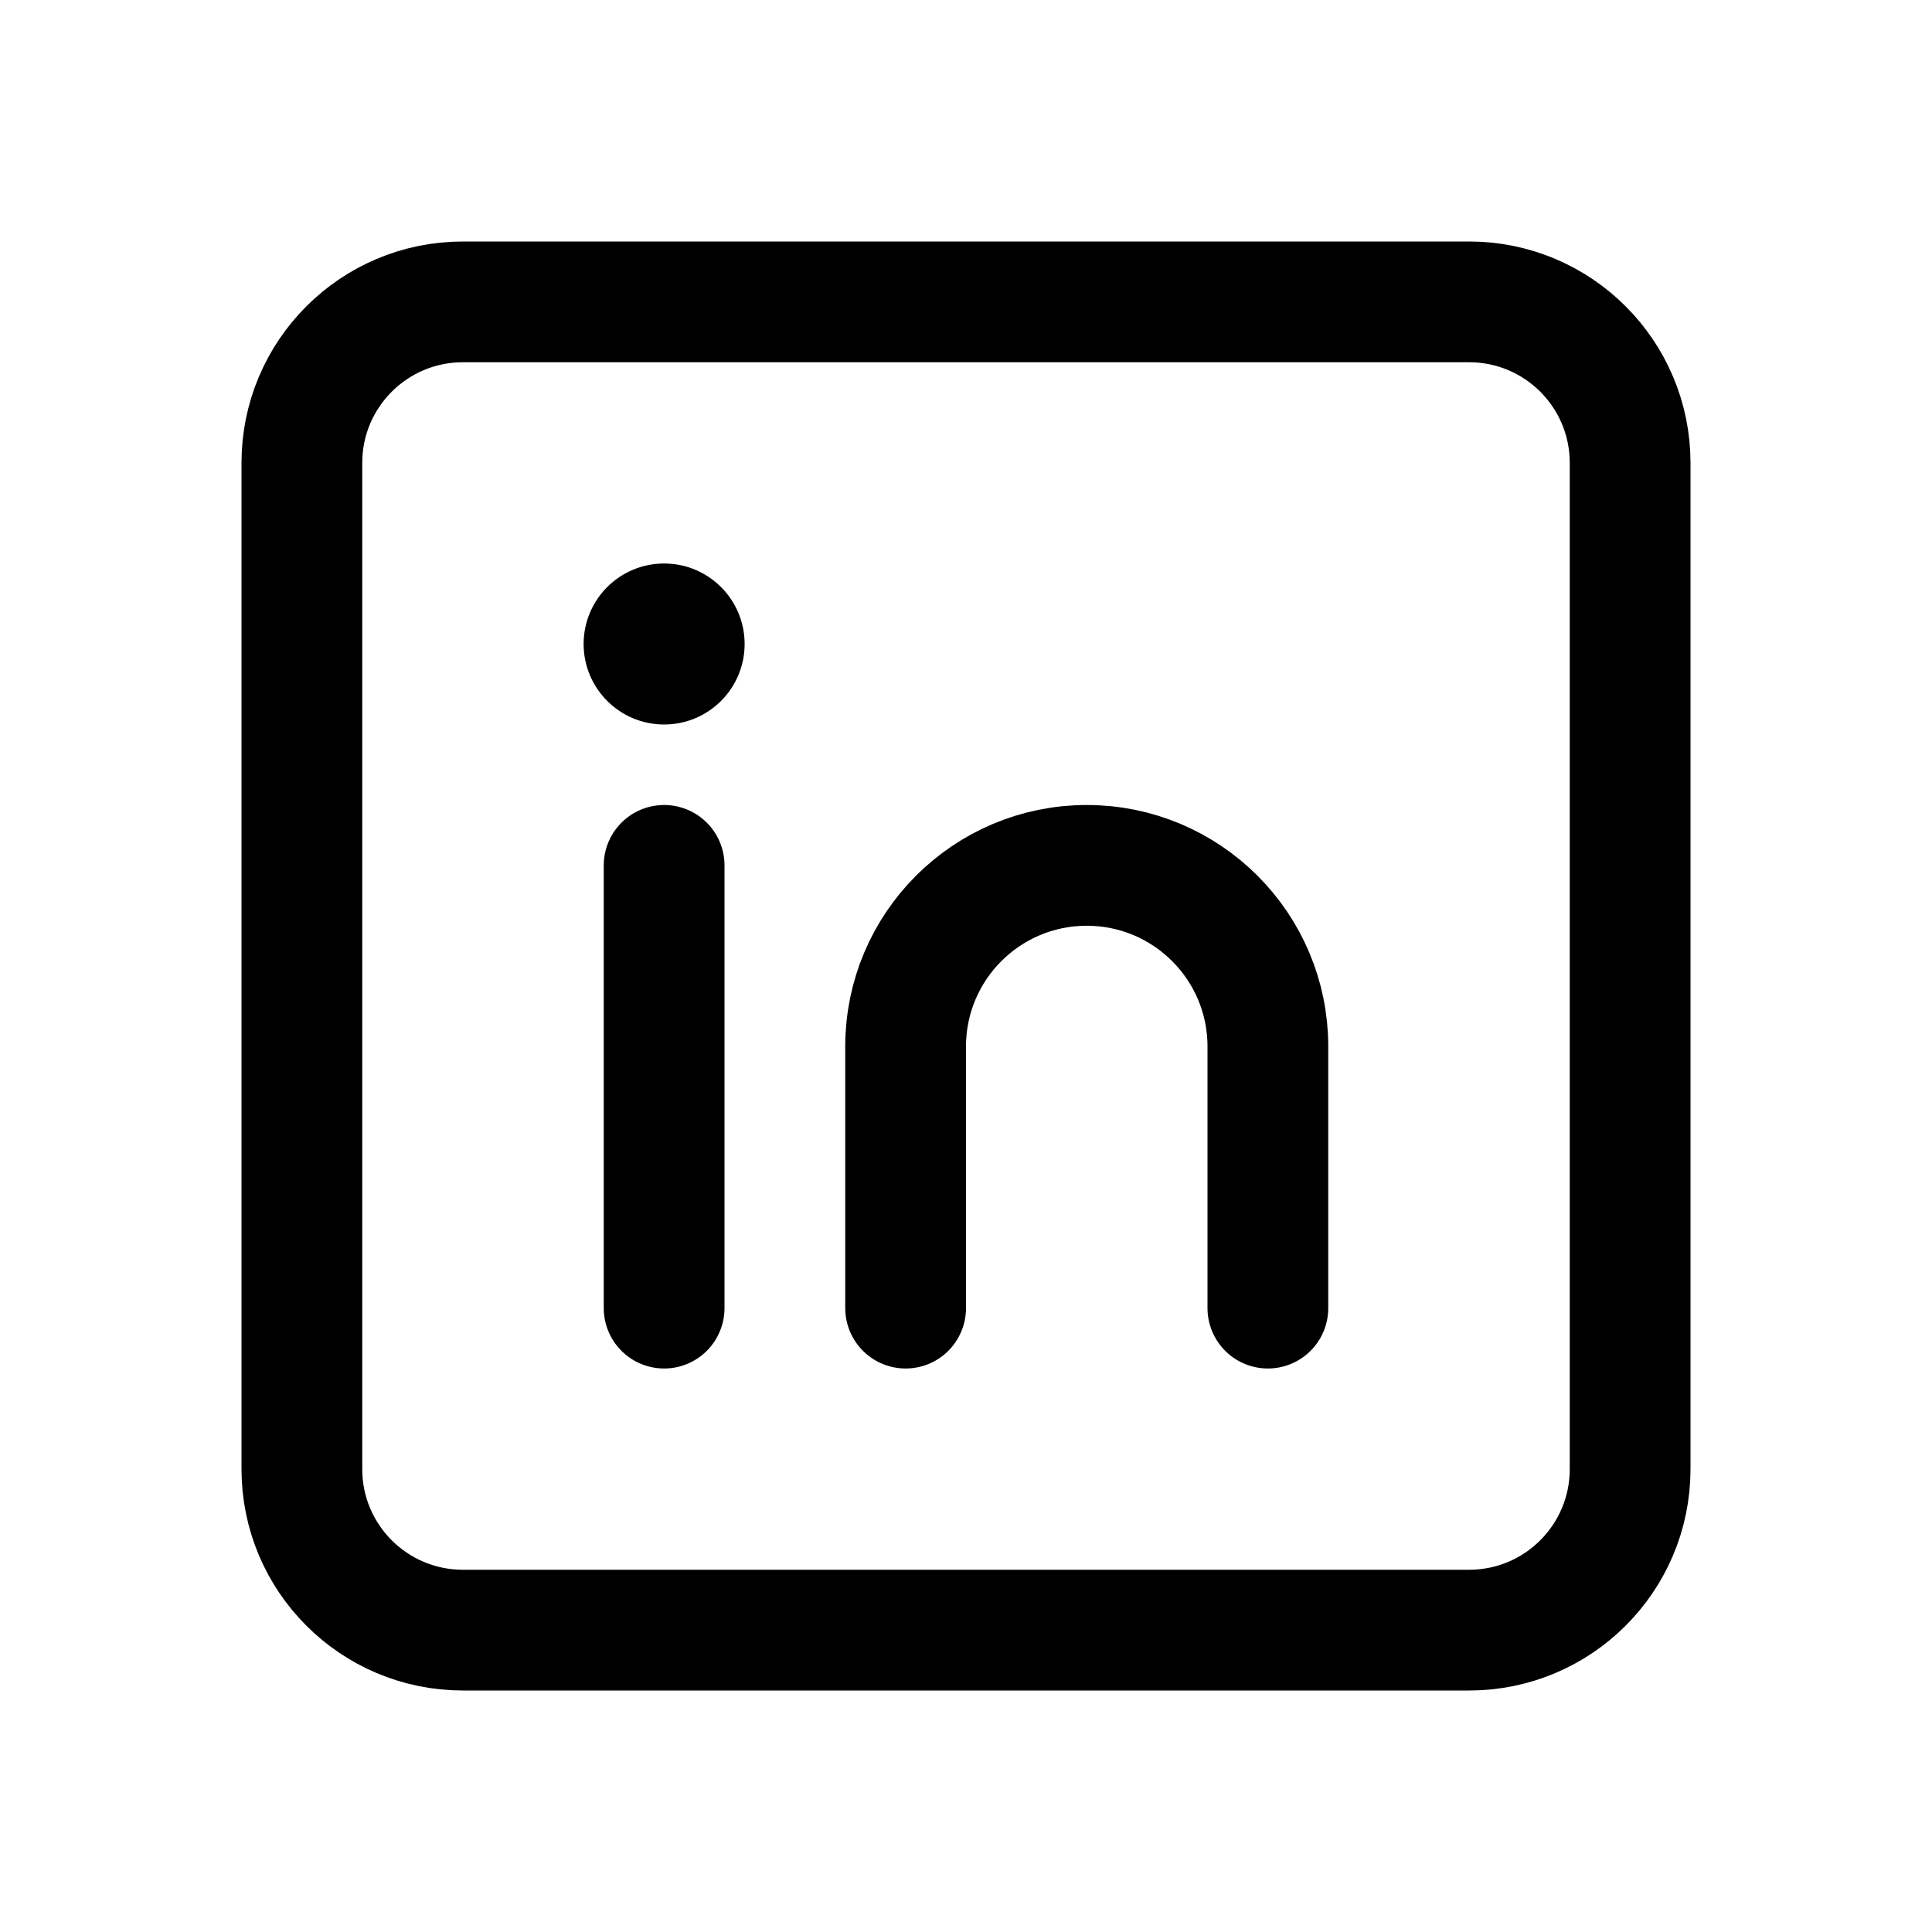
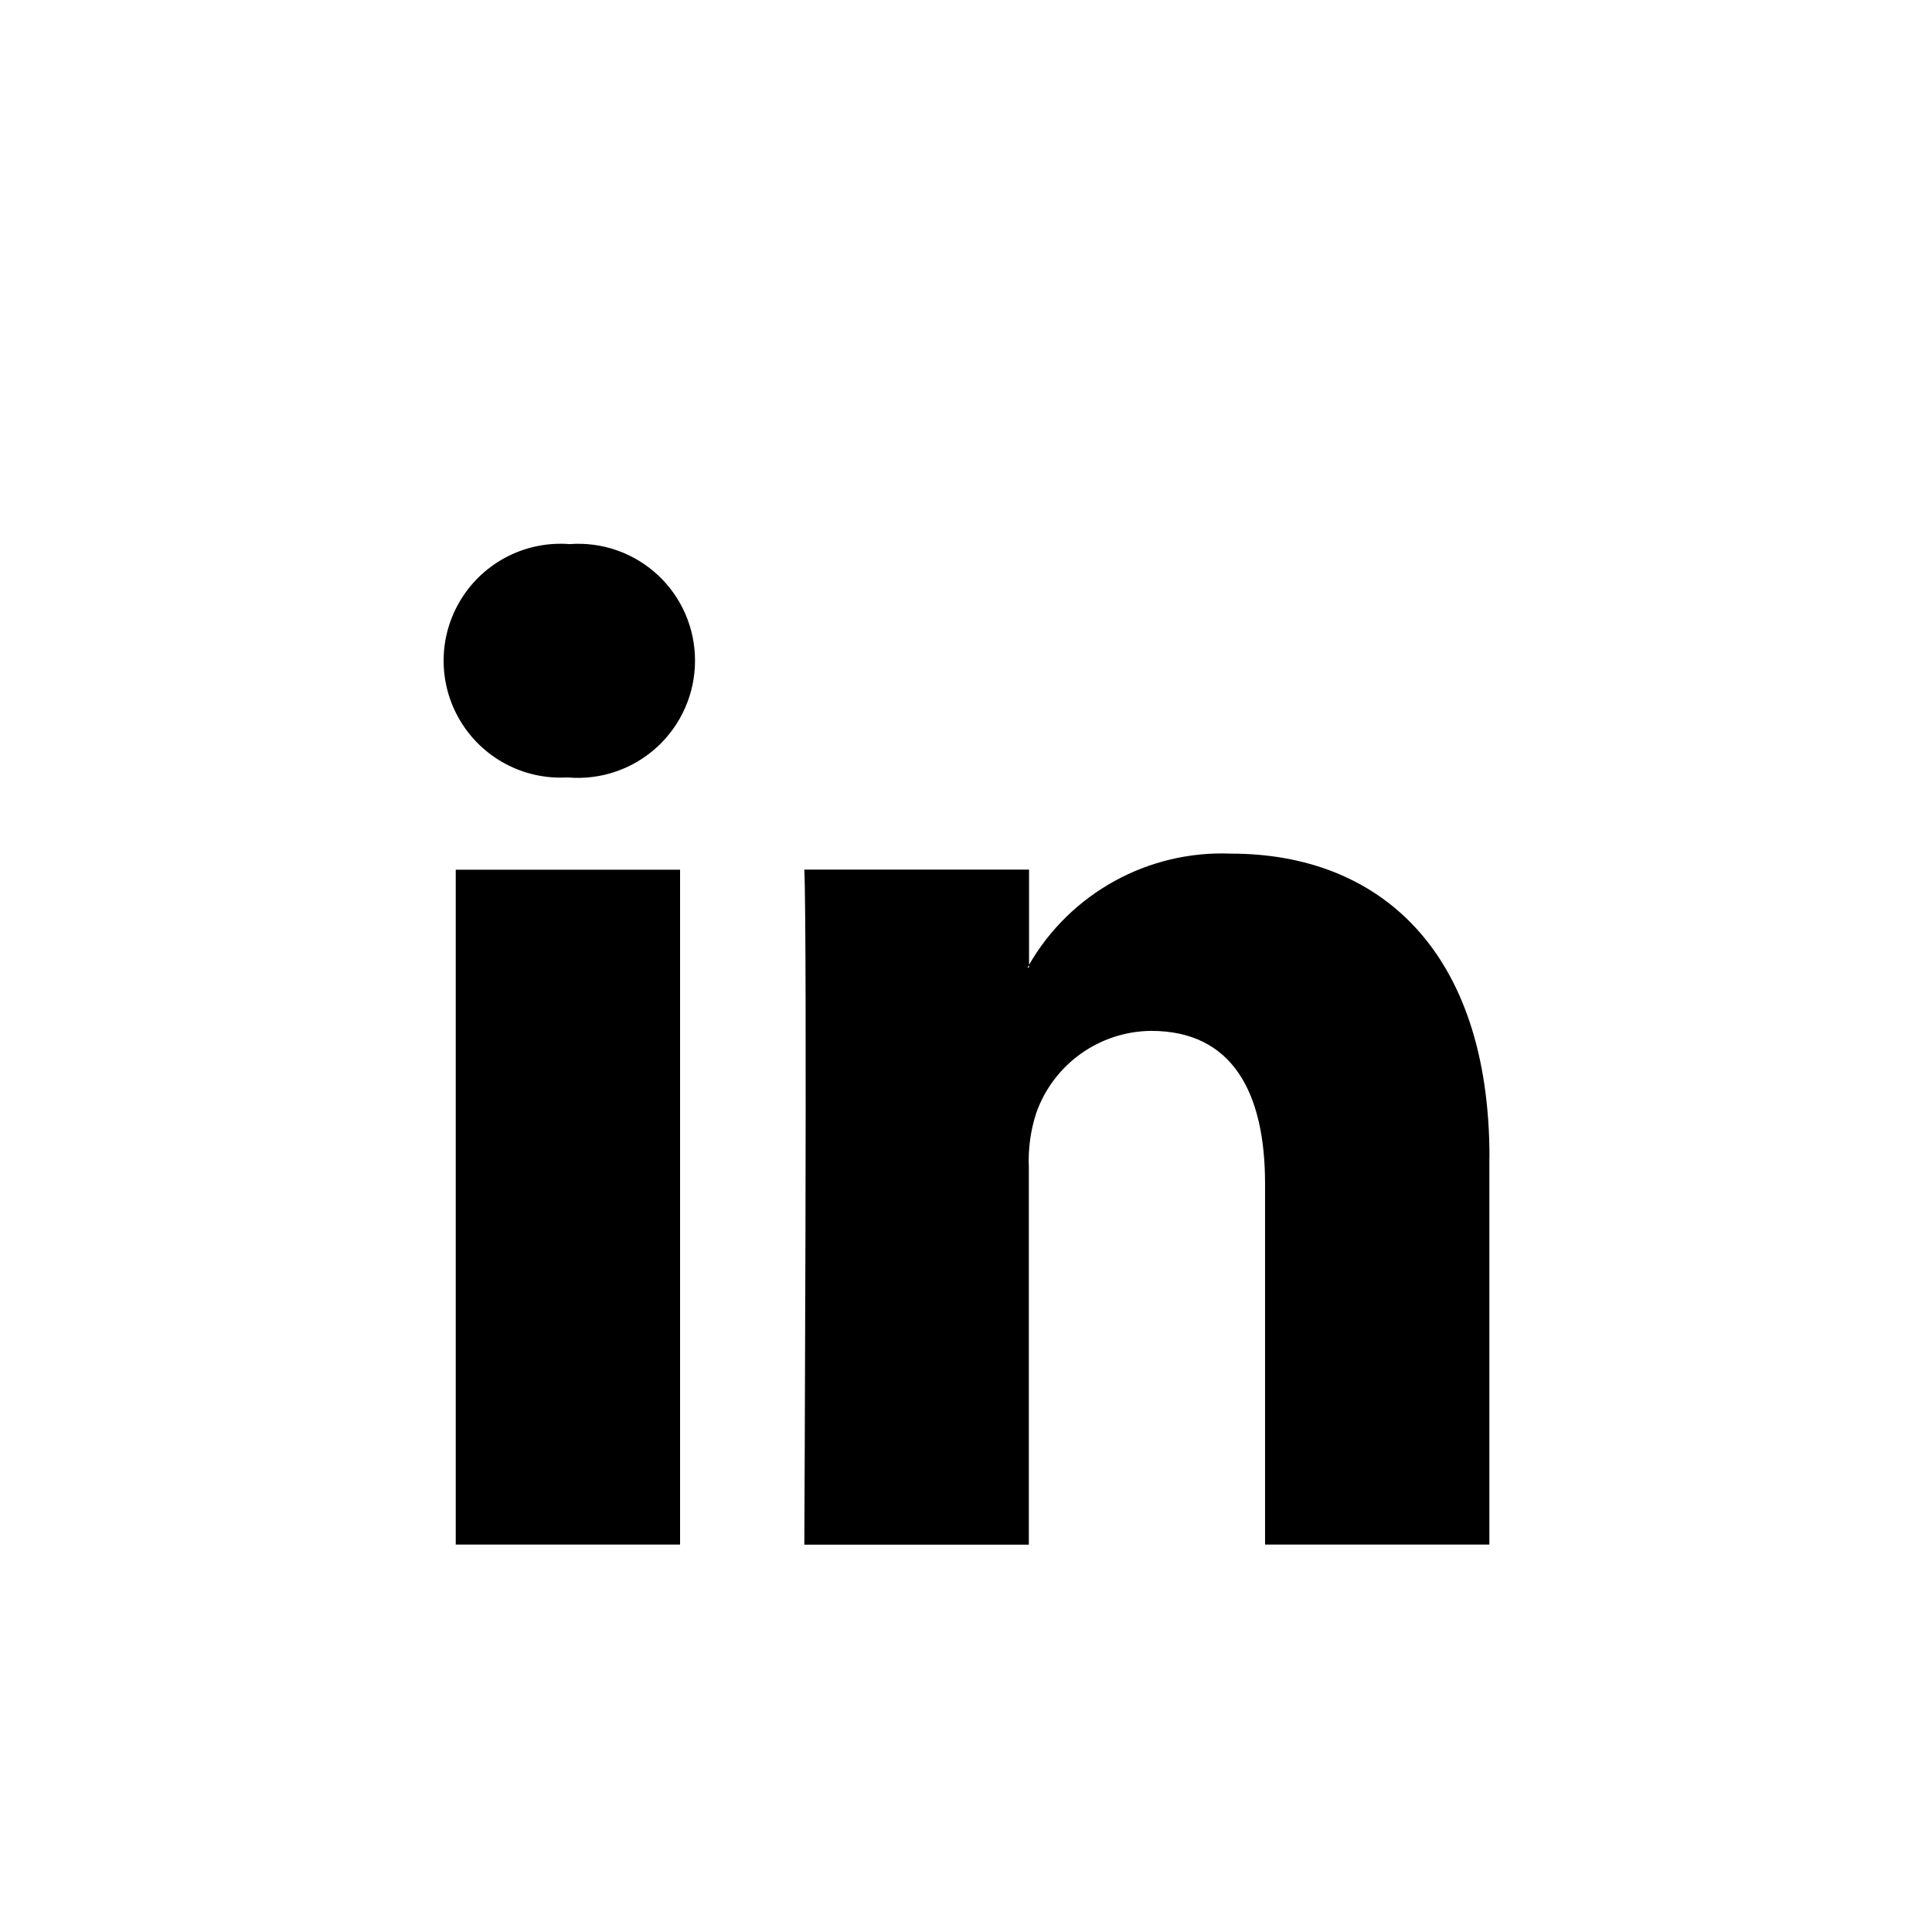
- <svg xmlns="http://www.w3.org/2000/svg" width="800px" height="800px" viewBox="0 0 192 192" fill="none">
-   <rect width="132" height="132" x="30" y="30" stroke="#000000" stroke-width="12" rx="16" />
-   <path stroke="#000000" stroke-linecap="round" stroke-linejoin="round" stroke-width="12" d="M66 86v44" />
-   <circle cx="66" cy="64" r="8" fill="#000000" />
-   <path stroke="#000000" stroke-linecap="round" stroke-width="12" d="M126 130v-26c0-9.941-8.059-18-18-18v0c-9.941 0-18 8.059-18 18v26" />
+ <svg xmlns="http://www.w3.org/2000/svg" fill="#000000" width="800px" height="800px" viewBox="-3.5 0 19 19" class="cf-icon-svg">
+   <path d="M3.335 6.498a1.152 1.152 0 0 1-1.248 1.148h-.015a1.15 1.15 0 1 1 .03-2.295 1.147 1.147 0 0 1 1.233 1.147zM.982 8.553h2.206v6.637H.982zm10.165 2.83v3.807H8.941v-3.55c0-.893-.319-1.502-1.12-1.502a1.21 1.21 0 0 0-1.13.807 1.516 1.516 0 0 0-.073.538v3.708H4.41s.03-6.017 0-6.639h2.21v.94l-.016.023h.015V9.49a2.19 2.19 0 0 1 1.989-1.095c1.451 0 2.54.949 2.54 2.988z" />
</svg>
